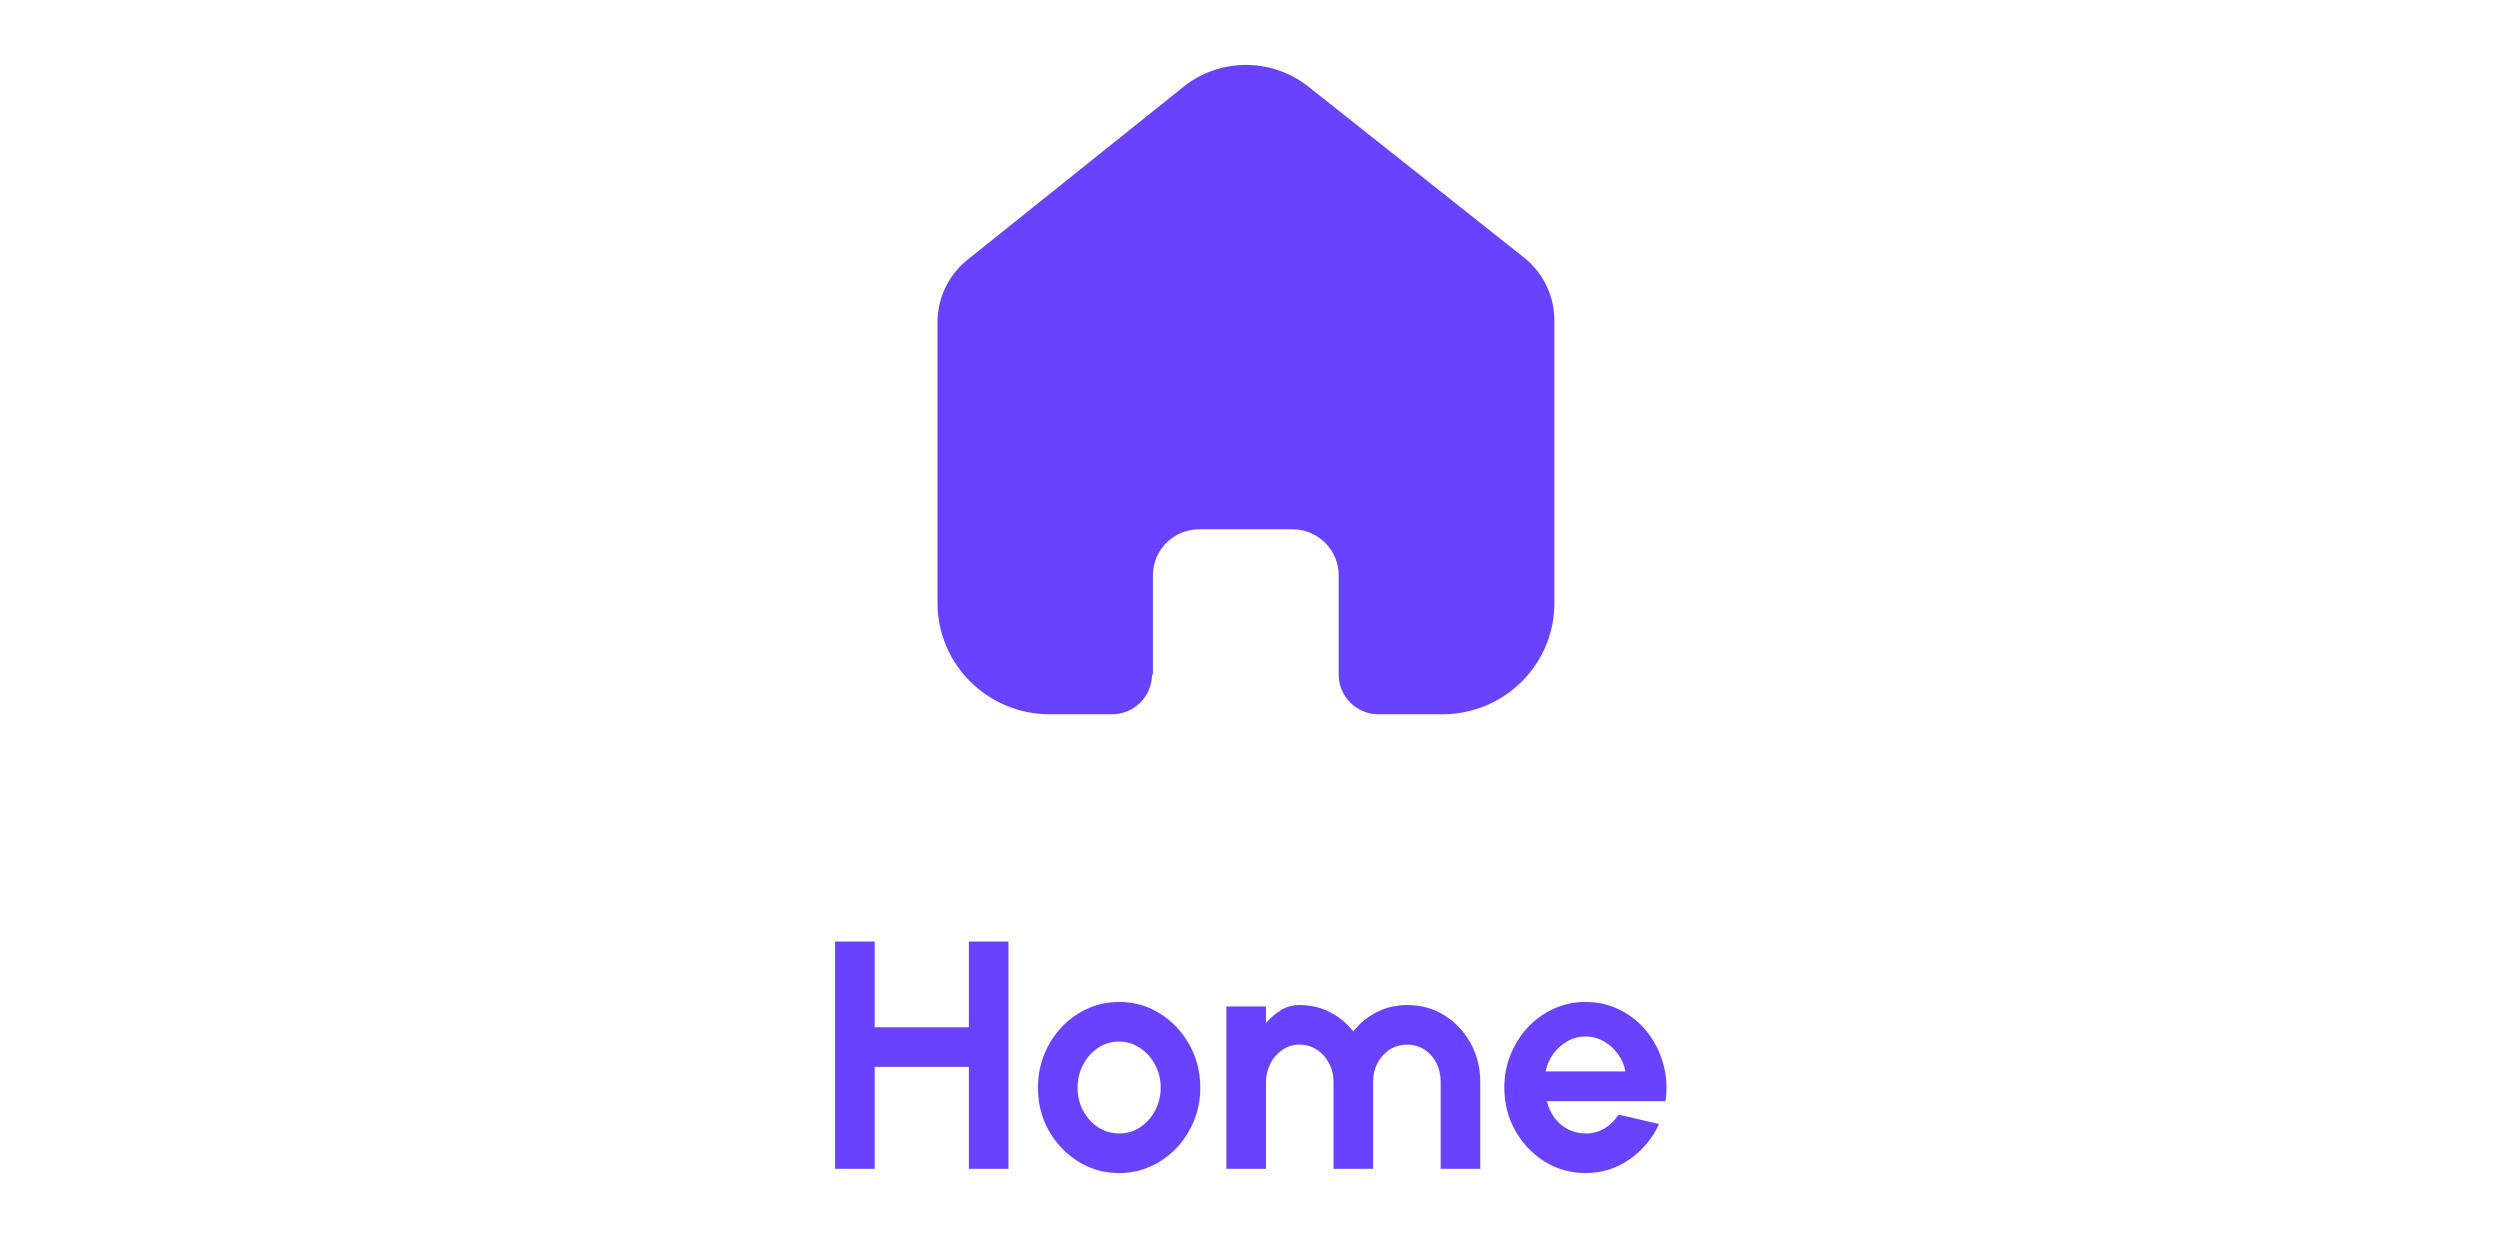
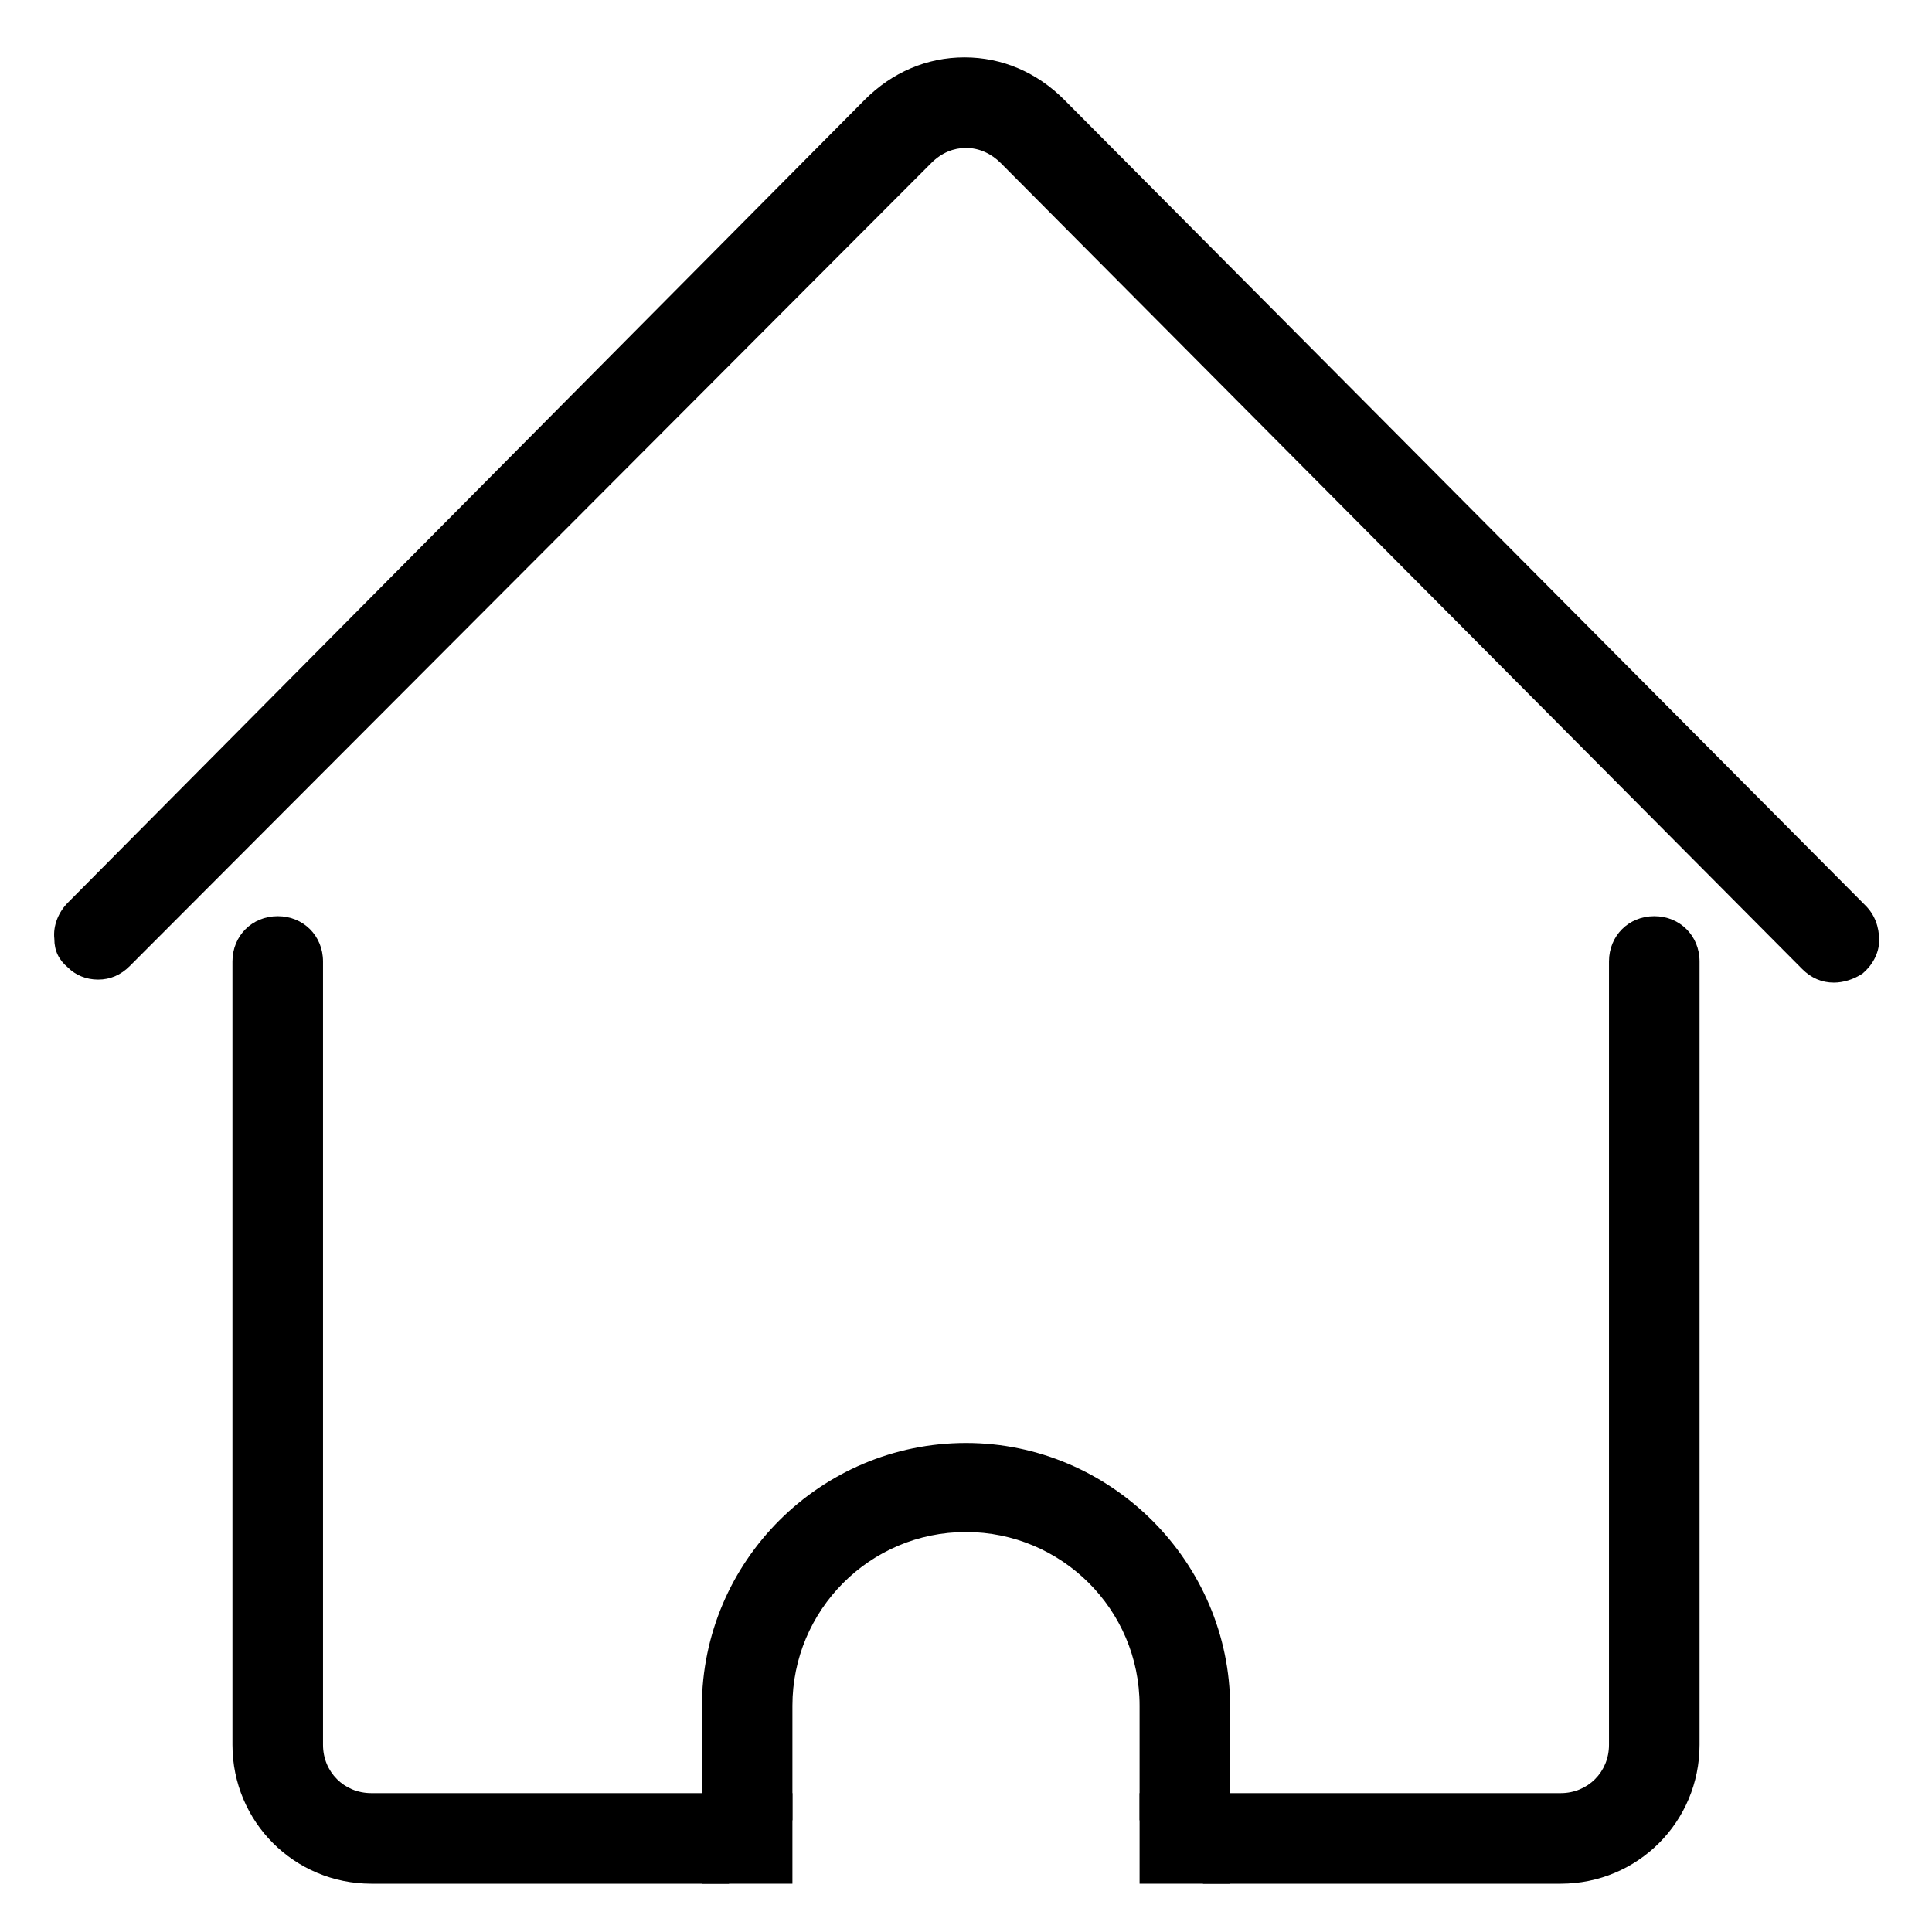
- <svg xmlns="http://www.w3.org/2000/svg" width="77" height="38" viewBox="0 0 77 38" fill="none">
-   <path d="M35.51 20.773V17.716C35.51 16.935 36.147 16.302 36.933 16.302H39.808C40.185 16.302 40.547 16.451 40.814 16.716C41.081 16.981 41.231 17.341 41.231 17.716V20.773C41.229 21.098 41.357 21.41 41.587 21.64C41.818 21.87 42.131 22 42.458 22H44.419C45.335 22.002 46.214 21.643 46.862 21.001C47.511 20.359 47.875 19.487 47.875 18.578V9.867C47.875 9.132 47.547 8.436 46.98 7.965L40.309 2.676C39.149 1.749 37.486 1.778 36.36 2.747L29.842 7.965C29.248 8.422 28.893 9.121 28.875 9.867V18.569C28.875 20.464 30.422 22 32.331 22H34.247C34.926 22 35.478 21.456 35.483 20.782L35.51 20.773Z" fill="#6842FF" />
-   <path d="M29.841 29H31.061V36H29.841V32.86H26.941V36H25.721V29H26.941V31.64H29.841V29ZM34.469 36.13C34.009 36.13 33.589 36.012 33.209 35.775C32.832 35.538 32.53 35.222 32.304 34.825C32.08 34.425 31.969 33.983 31.969 33.5C31.969 33.133 32.034 32.792 32.164 32.475C32.294 32.155 32.472 31.875 32.699 31.635C32.929 31.392 33.195 31.202 33.499 31.065C33.802 30.928 34.125 30.86 34.469 30.86C34.929 30.86 35.347 30.978 35.724 31.215C36.104 31.452 36.405 31.77 36.629 32.17C36.855 32.57 36.969 33.013 36.969 33.5C36.969 33.863 36.904 34.203 36.774 34.52C36.644 34.837 36.464 35.117 36.234 35.36C36.007 35.6 35.742 35.788 35.439 35.925C35.139 36.062 34.815 36.13 34.469 36.13ZM34.469 34.91C34.712 34.91 34.93 34.845 35.124 34.715C35.317 34.585 35.469 34.413 35.579 34.2C35.692 33.987 35.749 33.753 35.749 33.5C35.749 33.24 35.69 33.003 35.574 32.79C35.46 32.573 35.305 32.402 35.109 32.275C34.915 32.145 34.702 32.08 34.469 32.08C34.229 32.08 34.012 32.145 33.819 32.275C33.625 32.405 33.472 32.578 33.359 32.795C33.245 33.012 33.189 33.247 33.189 33.5C33.189 33.763 33.247 34.002 33.364 34.215C33.48 34.428 33.635 34.598 33.829 34.725C34.025 34.848 34.239 34.91 34.469 34.91ZM37.772 36V31H38.992V31.505C39.139 31.342 39.294 31.21 39.457 31.11C39.624 31.007 39.812 30.955 40.022 30.955C40.362 30.955 40.672 31.027 40.952 31.17C41.235 31.31 41.479 31.51 41.682 31.77C41.885 31.51 42.129 31.31 42.412 31.17C42.695 31.027 43.005 30.955 43.342 30.955C43.772 30.955 44.155 31.062 44.492 31.275C44.832 31.488 45.1 31.775 45.297 32.135C45.494 32.492 45.592 32.887 45.592 33.32V36H44.372V33.32C44.372 33.107 44.329 32.915 44.242 32.745C44.155 32.572 44.034 32.433 43.877 32.33C43.724 32.227 43.545 32.175 43.342 32.175C43.139 32.175 42.957 32.227 42.797 32.33C42.64 32.433 42.517 32.572 42.427 32.745C42.337 32.915 42.292 33.107 42.292 33.32V36H41.072V33.32C41.072 33.107 41.025 32.915 40.932 32.745C40.842 32.572 40.717 32.433 40.557 32.33C40.4 32.227 40.222 32.175 40.022 32.175C39.829 32.175 39.654 32.228 39.497 32.335C39.34 32.442 39.217 32.583 39.127 32.76C39.037 32.937 38.992 33.13 38.992 33.34V36H37.772ZM48.833 36.13C48.373 36.13 47.953 36.012 47.573 35.775C47.197 35.538 46.895 35.22 46.668 34.82C46.445 34.42 46.333 33.978 46.333 33.495C46.333 33.132 46.398 32.792 46.528 32.475C46.658 32.155 46.837 31.875 47.063 31.635C47.293 31.392 47.56 31.202 47.863 31.065C48.167 30.928 48.49 30.86 48.833 30.86C49.223 30.86 49.58 30.943 49.903 31.11C50.23 31.273 50.507 31.498 50.733 31.785C50.96 32.072 51.125 32.398 51.228 32.765C51.332 33.132 51.355 33.515 51.298 33.915H47.643C47.69 34.102 47.767 34.27 47.873 34.42C47.98 34.567 48.115 34.685 48.278 34.775C48.442 34.862 48.627 34.907 48.833 34.91C49.047 34.913 49.24 34.863 49.413 34.76C49.59 34.653 49.737 34.51 49.853 34.33L51.098 34.62C50.895 35.063 50.592 35.427 50.188 35.71C49.785 35.99 49.333 36.13 48.833 36.13ZM47.603 33H50.063C50.027 32.8 49.948 32.62 49.828 32.46C49.712 32.297 49.567 32.167 49.393 32.07C49.22 31.973 49.033 31.925 48.833 31.925C48.633 31.925 48.448 31.973 48.278 32.07C48.108 32.163 47.963 32.292 47.843 32.455C47.727 32.615 47.647 32.797 47.603 33Z" fill="#6842FF" />
+ <svg xmlns="http://www.w3.org/2000/svg" width="800px" height="800px" viewBox="0 0 1024 1024" fill="#000000" class="icon" version="1.1">
+   <path d="M972 520.8c-6.4 0-12-2.4-16.8-7.2L530.4 86.4c-4.8-4.8-11.2-8-18.4-8-6.4 0-12.8 2.4-18.4 8L68.8 512c-4.8 4.8-10.4 7.2-16.8 7.2s-12-2.4-16-6.4c-4.8-4-7.2-8.8-7.2-15.2-0.8-7.2 2.4-14.4 7.2-19.2L458.4 52.8c14.4-14.4 32.8-22.4 52.8-22.4s38.4 8 52.8 22.4L988.8 480c4.8 4.8 7.2 11.2 7.2 18.4 0 7.2-4 13.6-8.8 17.6-4.8 3.2-10.4 4.8-15.2 4.8z" fill="" />
+   <path d="M637.6 998.4v-33.6h-33.6V904c0-51.2-41.6-92-92-92-51.2 0-92 41.6-92 92v60.8h-33.6v33.6H196.8c-40.8 0-73.6-32.8-73.6-73.6V509.6c0-13.6 10.4-24 24-24s24 10.4 24 24v415.2c0 14.4 11.2 25.6 25.6 25.6h175.2v-45.6c0-77.6 63.2-140 140-140s140 63.2 140 140v45.6h175.2c14.4 0 25.6-11.2 25.6-25.6V509.6c0-13.6 10.4-24 24-24s24 10.4 24 24v415.2c0 40.8-32.8 73.6-73.6 73.6H637.6z" fill="" />
+   <path d="M604 998.4v-48h48v48h-48z m-232 0v-48h48v48h-48z" fill="" />
</svg>
